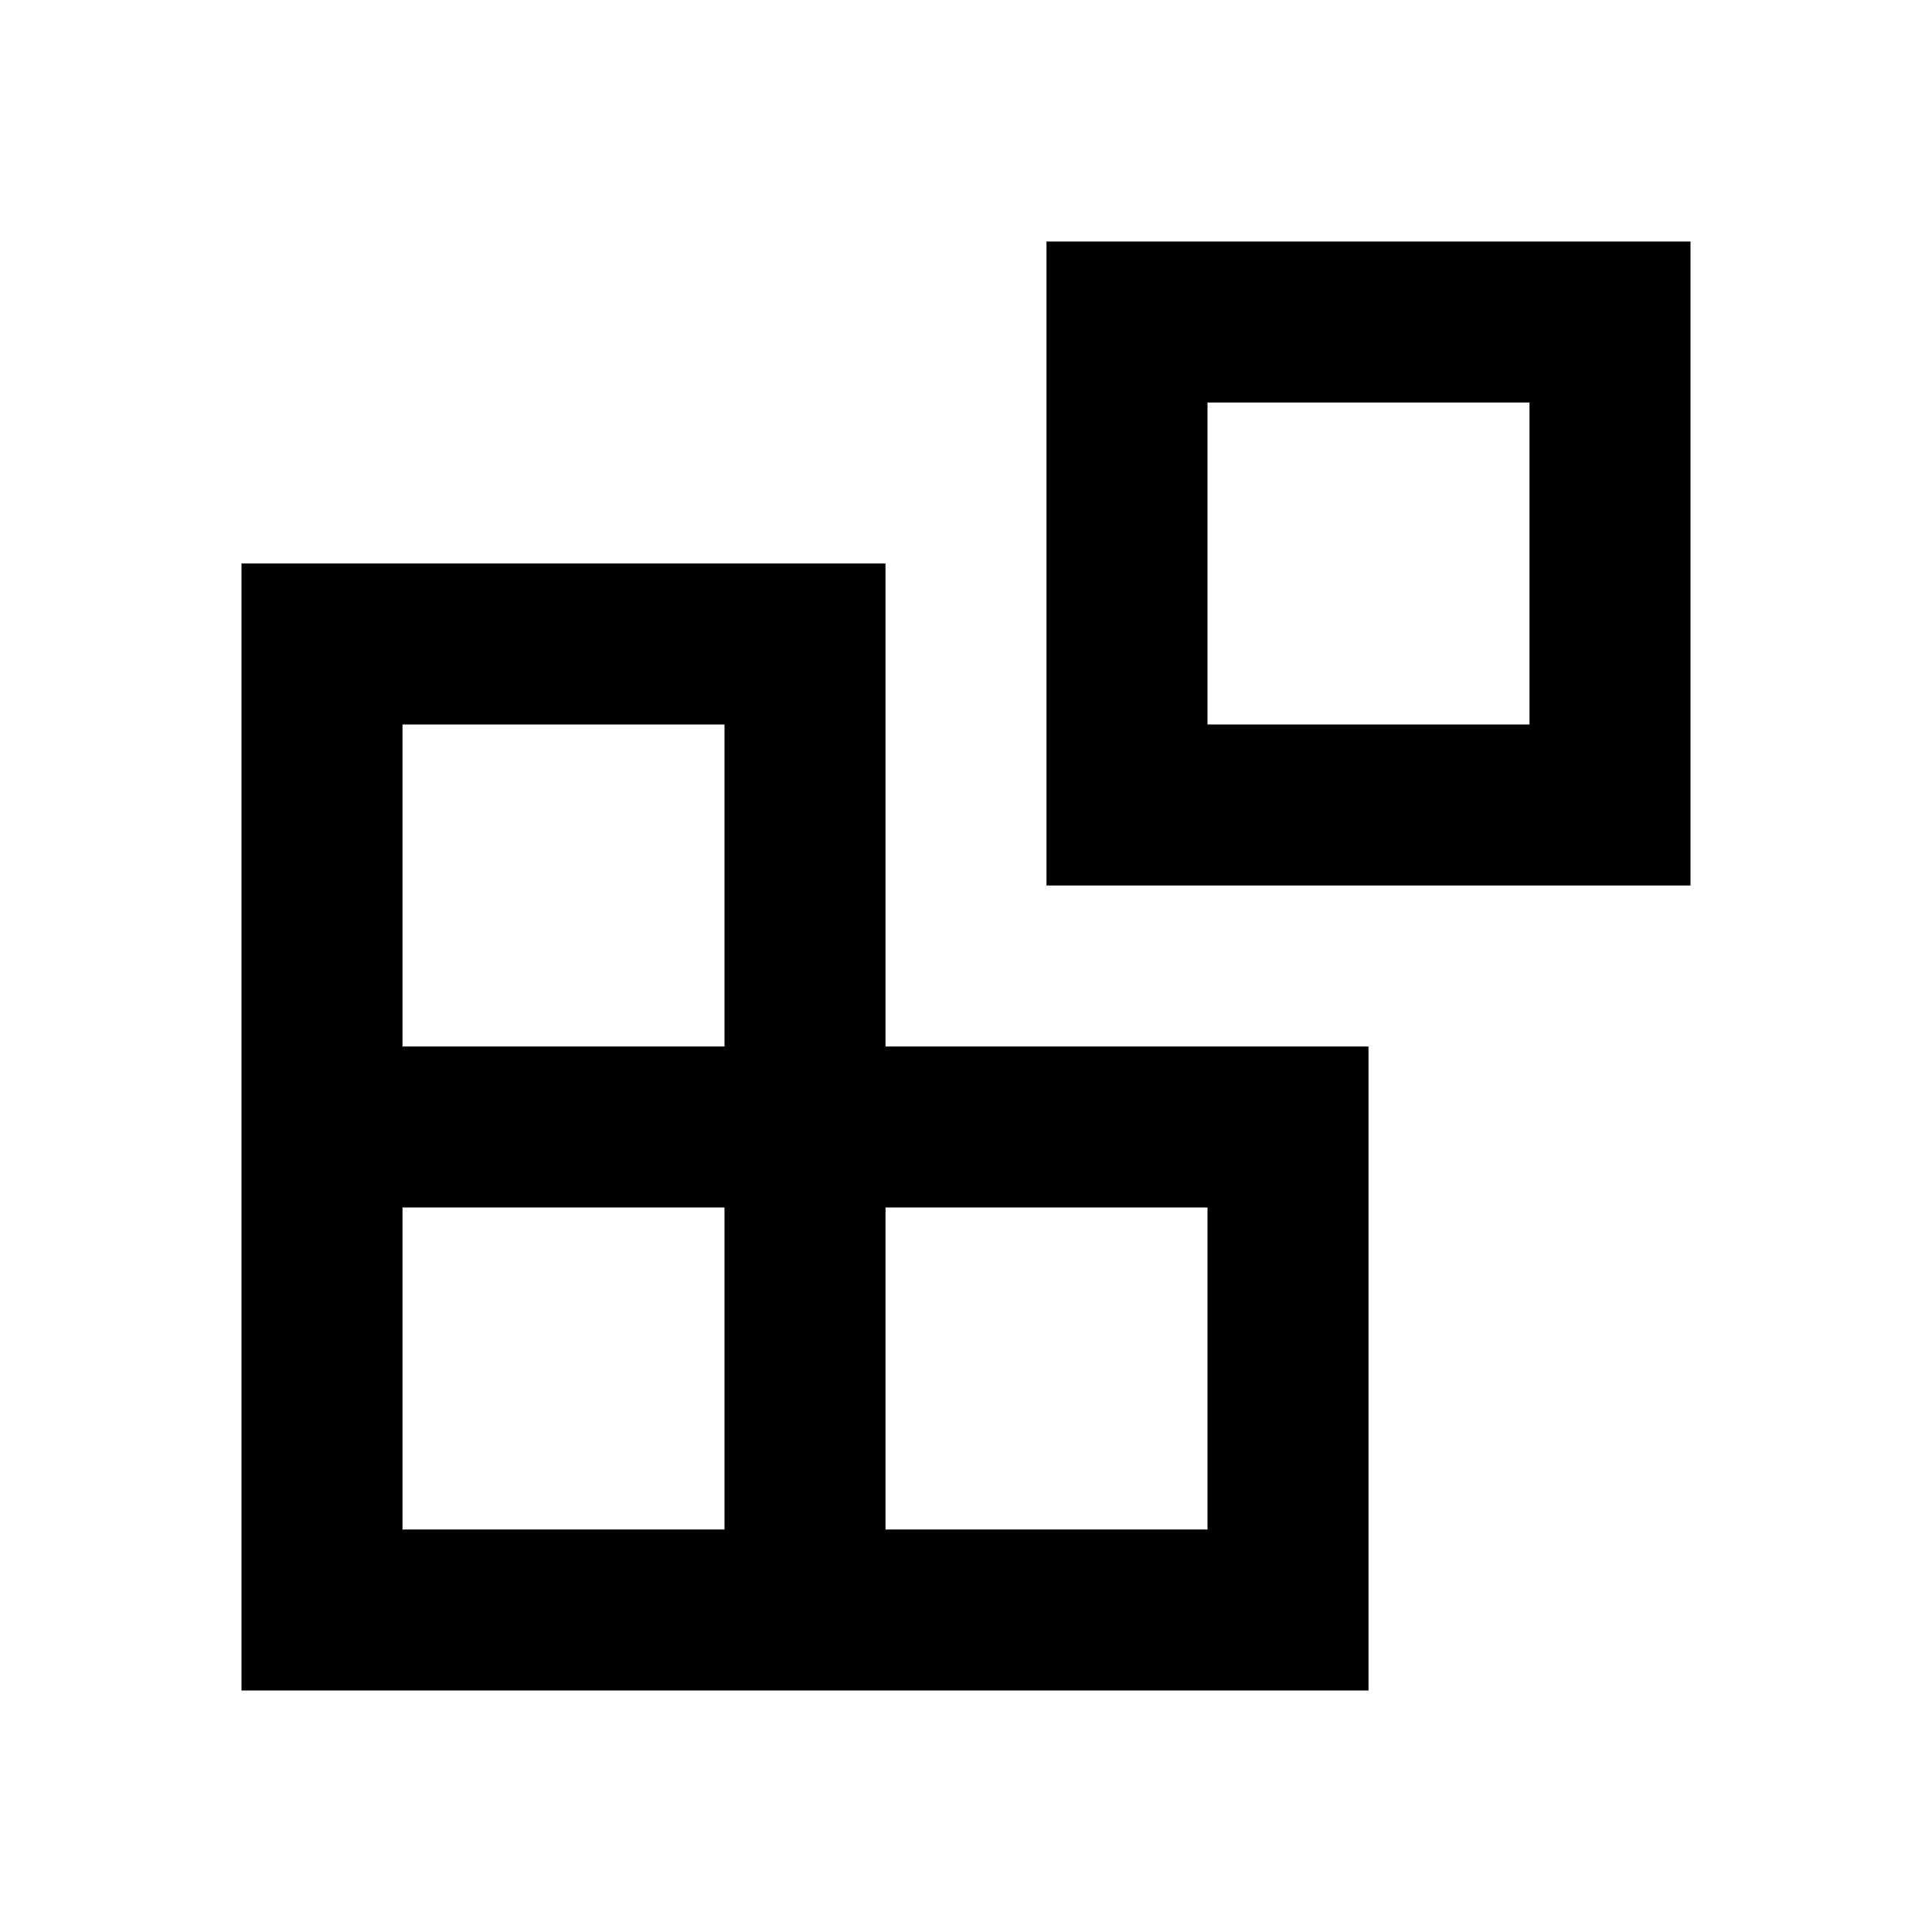
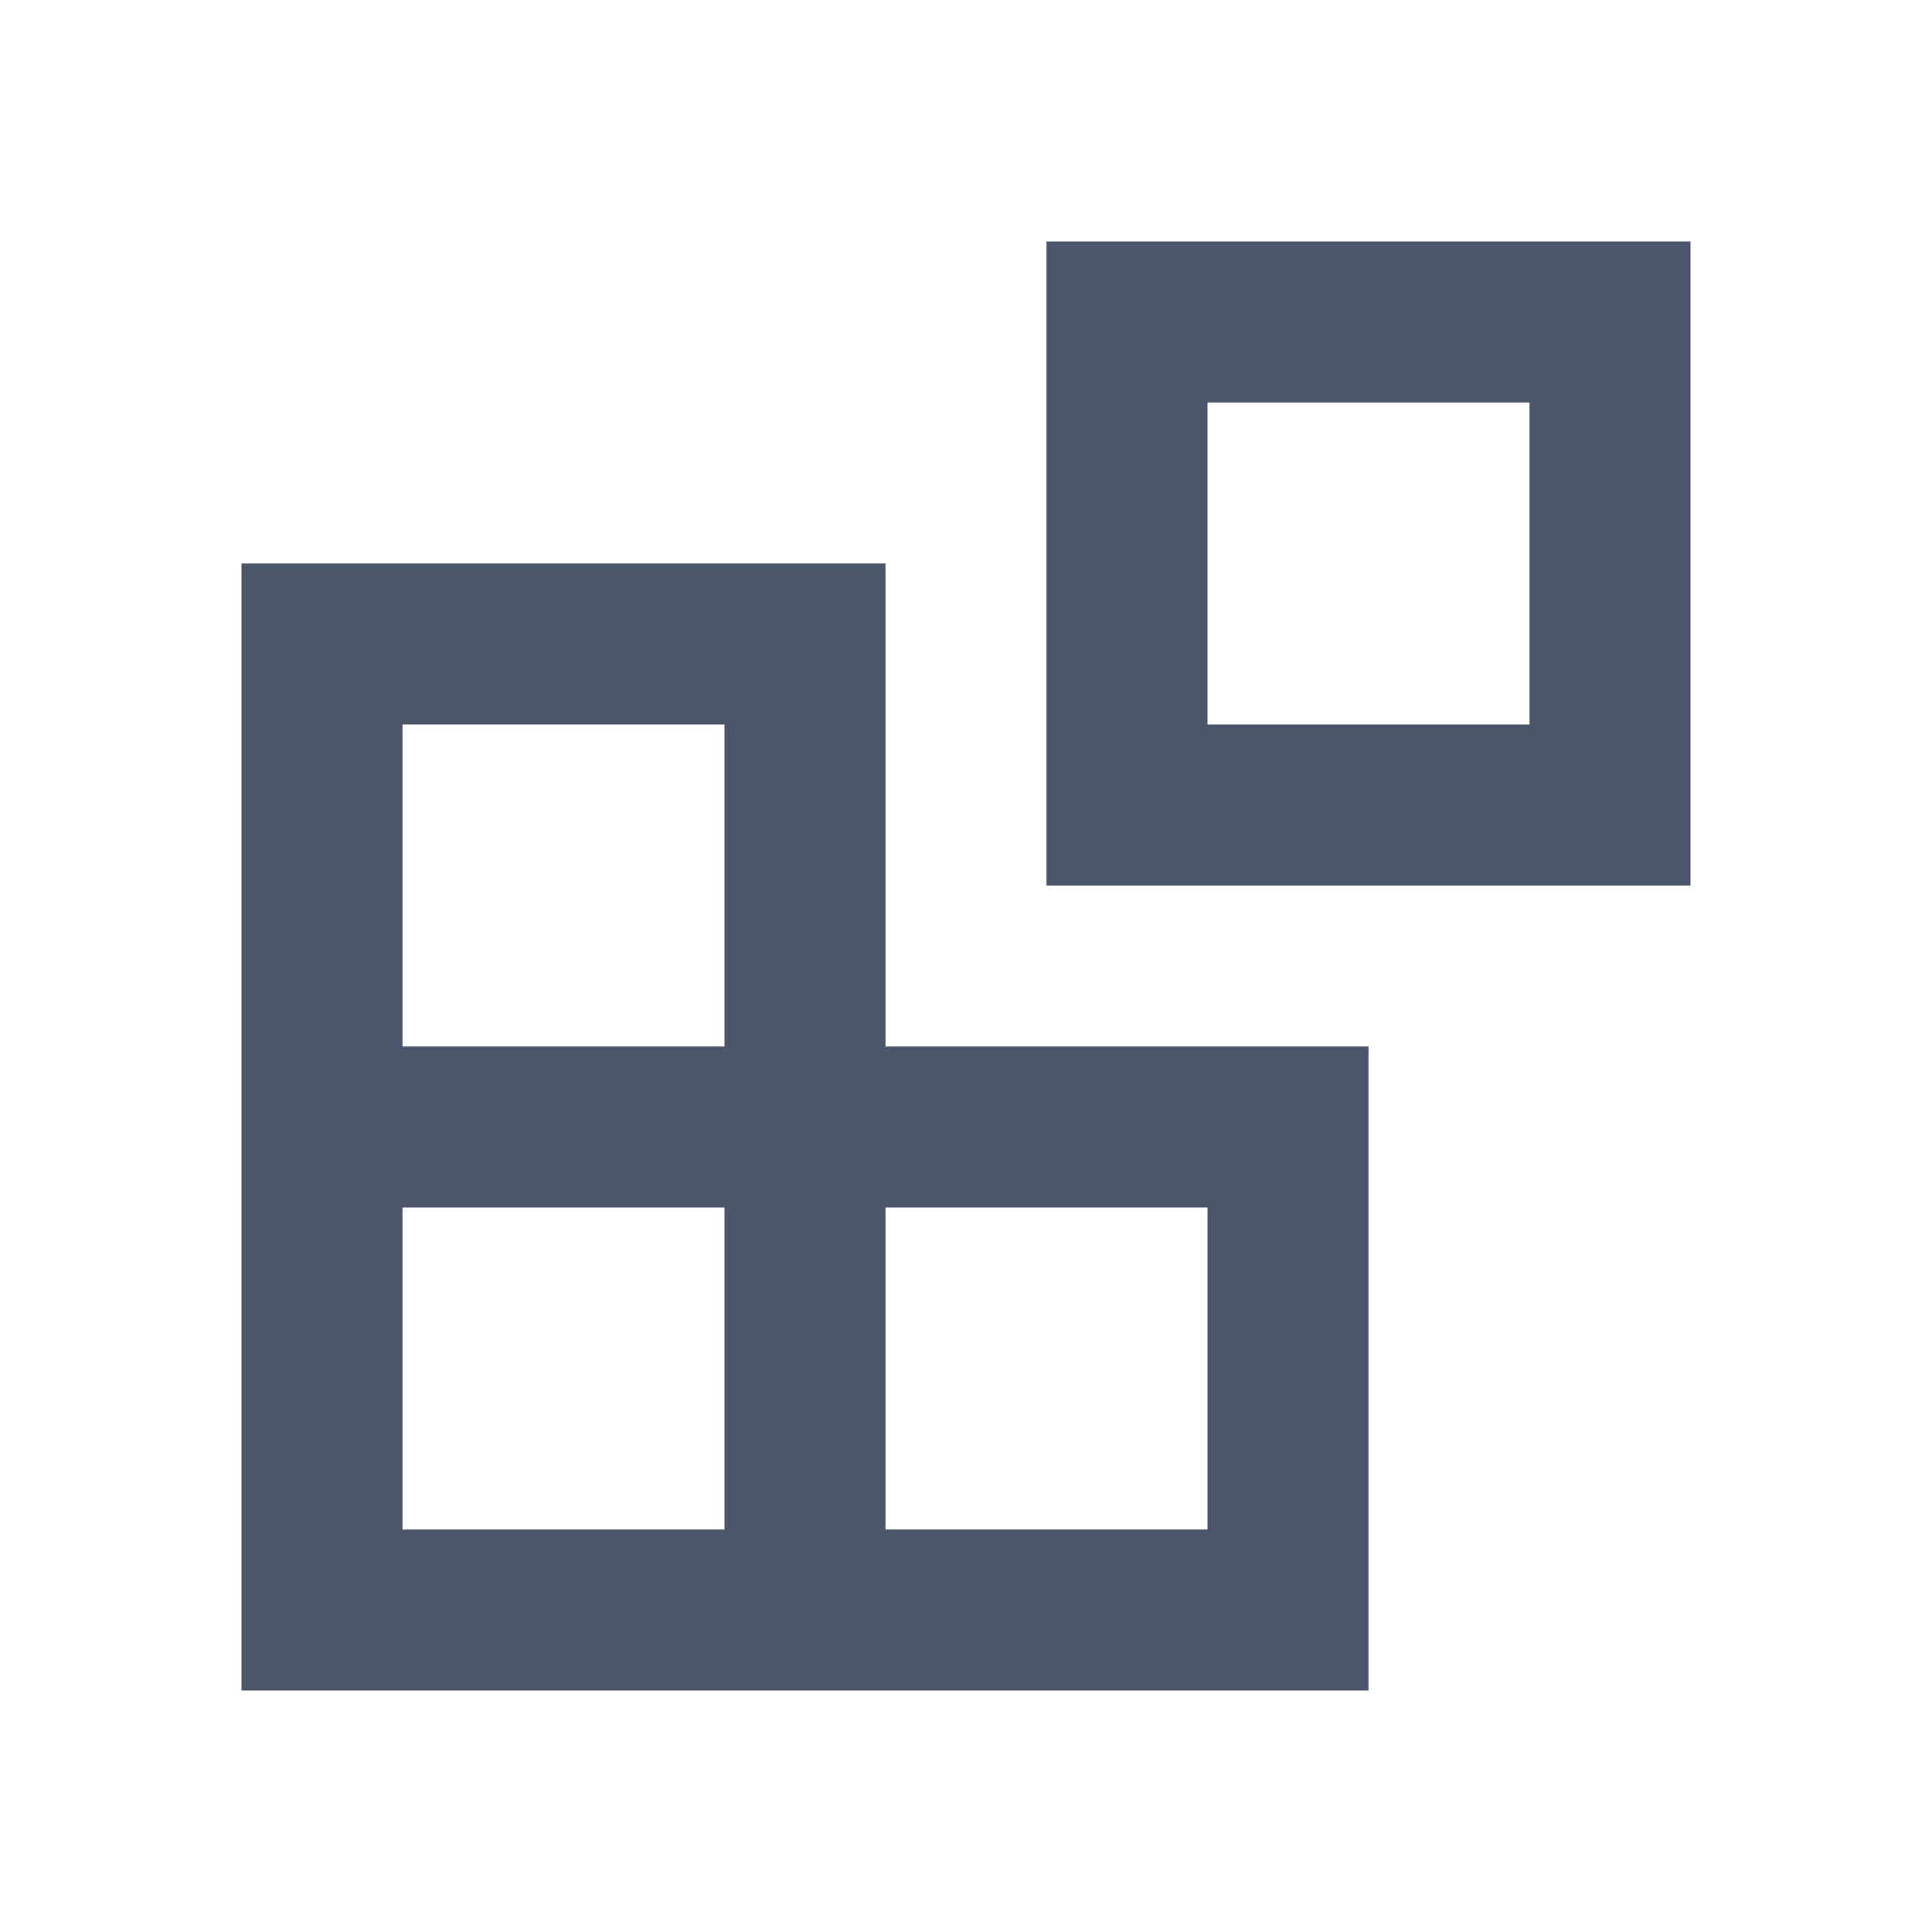
<svg xmlns="http://www.w3.org/2000/svg" width="64px" height="64px" viewBox="0 0 24 24" fill="none">
  <g id="SVGRepo_bgCarrier" stroke-width="0" />
  <g id="SVGRepo_tracerCarrier" stroke-linecap="round" stroke-linejoin="round" />
  <g id="SVGRepo_iconCarrier">
-     <path fill-rule="evenodd" clip-rule="evenodd" d="M13 3H21V11H13V3ZM15 5H19V9H15V5Z" fill="#000000" />
-     <path fill-rule="evenodd" clip-rule="evenodd" d="M17 21V13H11V7H3V21H17ZM9 9H5V13H9V9ZM5 19L5 15H9V19H5ZM11 19V15H15V19H11Z" fill="#000000" />
+     <path fill-rule="evenodd" clip-rule="evenodd" d="M13 3H21V11H13V3ZM15 5H19V9H15V5Z" fill="#4C566A" />
+     <path fill-rule="evenodd" clip-rule="evenodd" d="M17 21V13H11V7H3V21H17ZM9 9H5V13H9V9ZM5 19L5 15H9V19H5ZM11 19V15H15V19H11Z" fill="#4C566A" />
  </g>
</svg>
